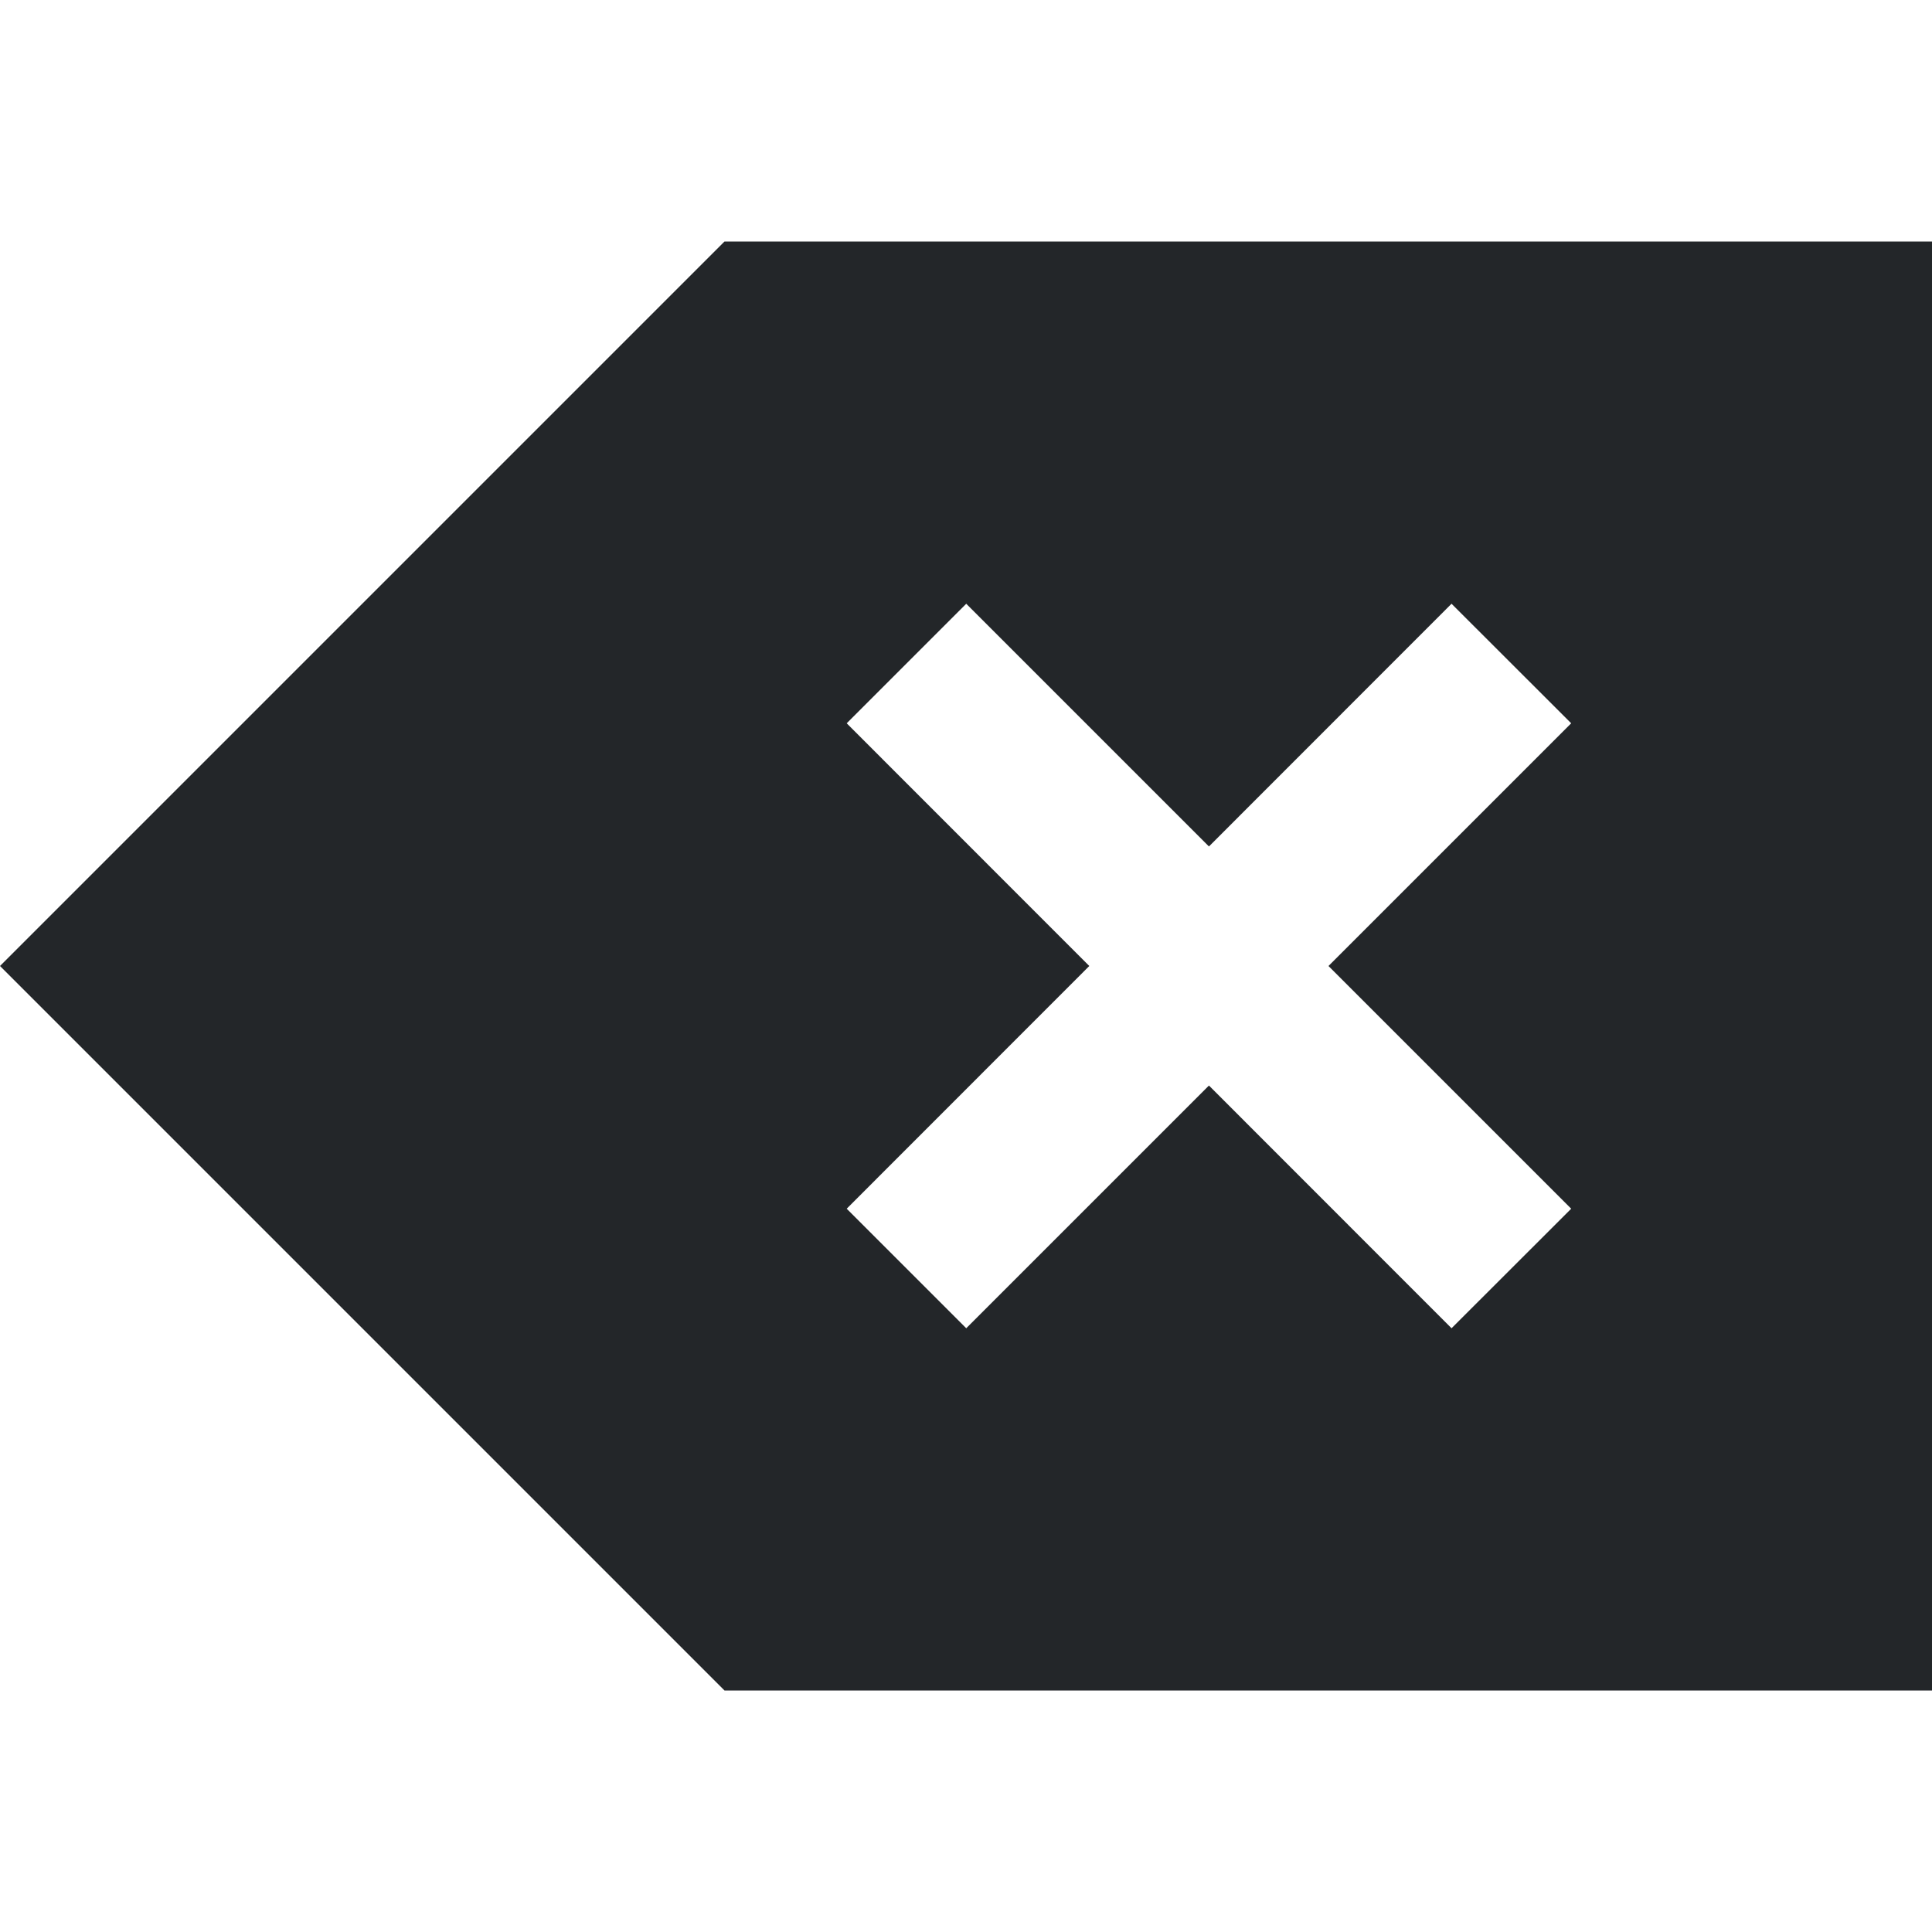
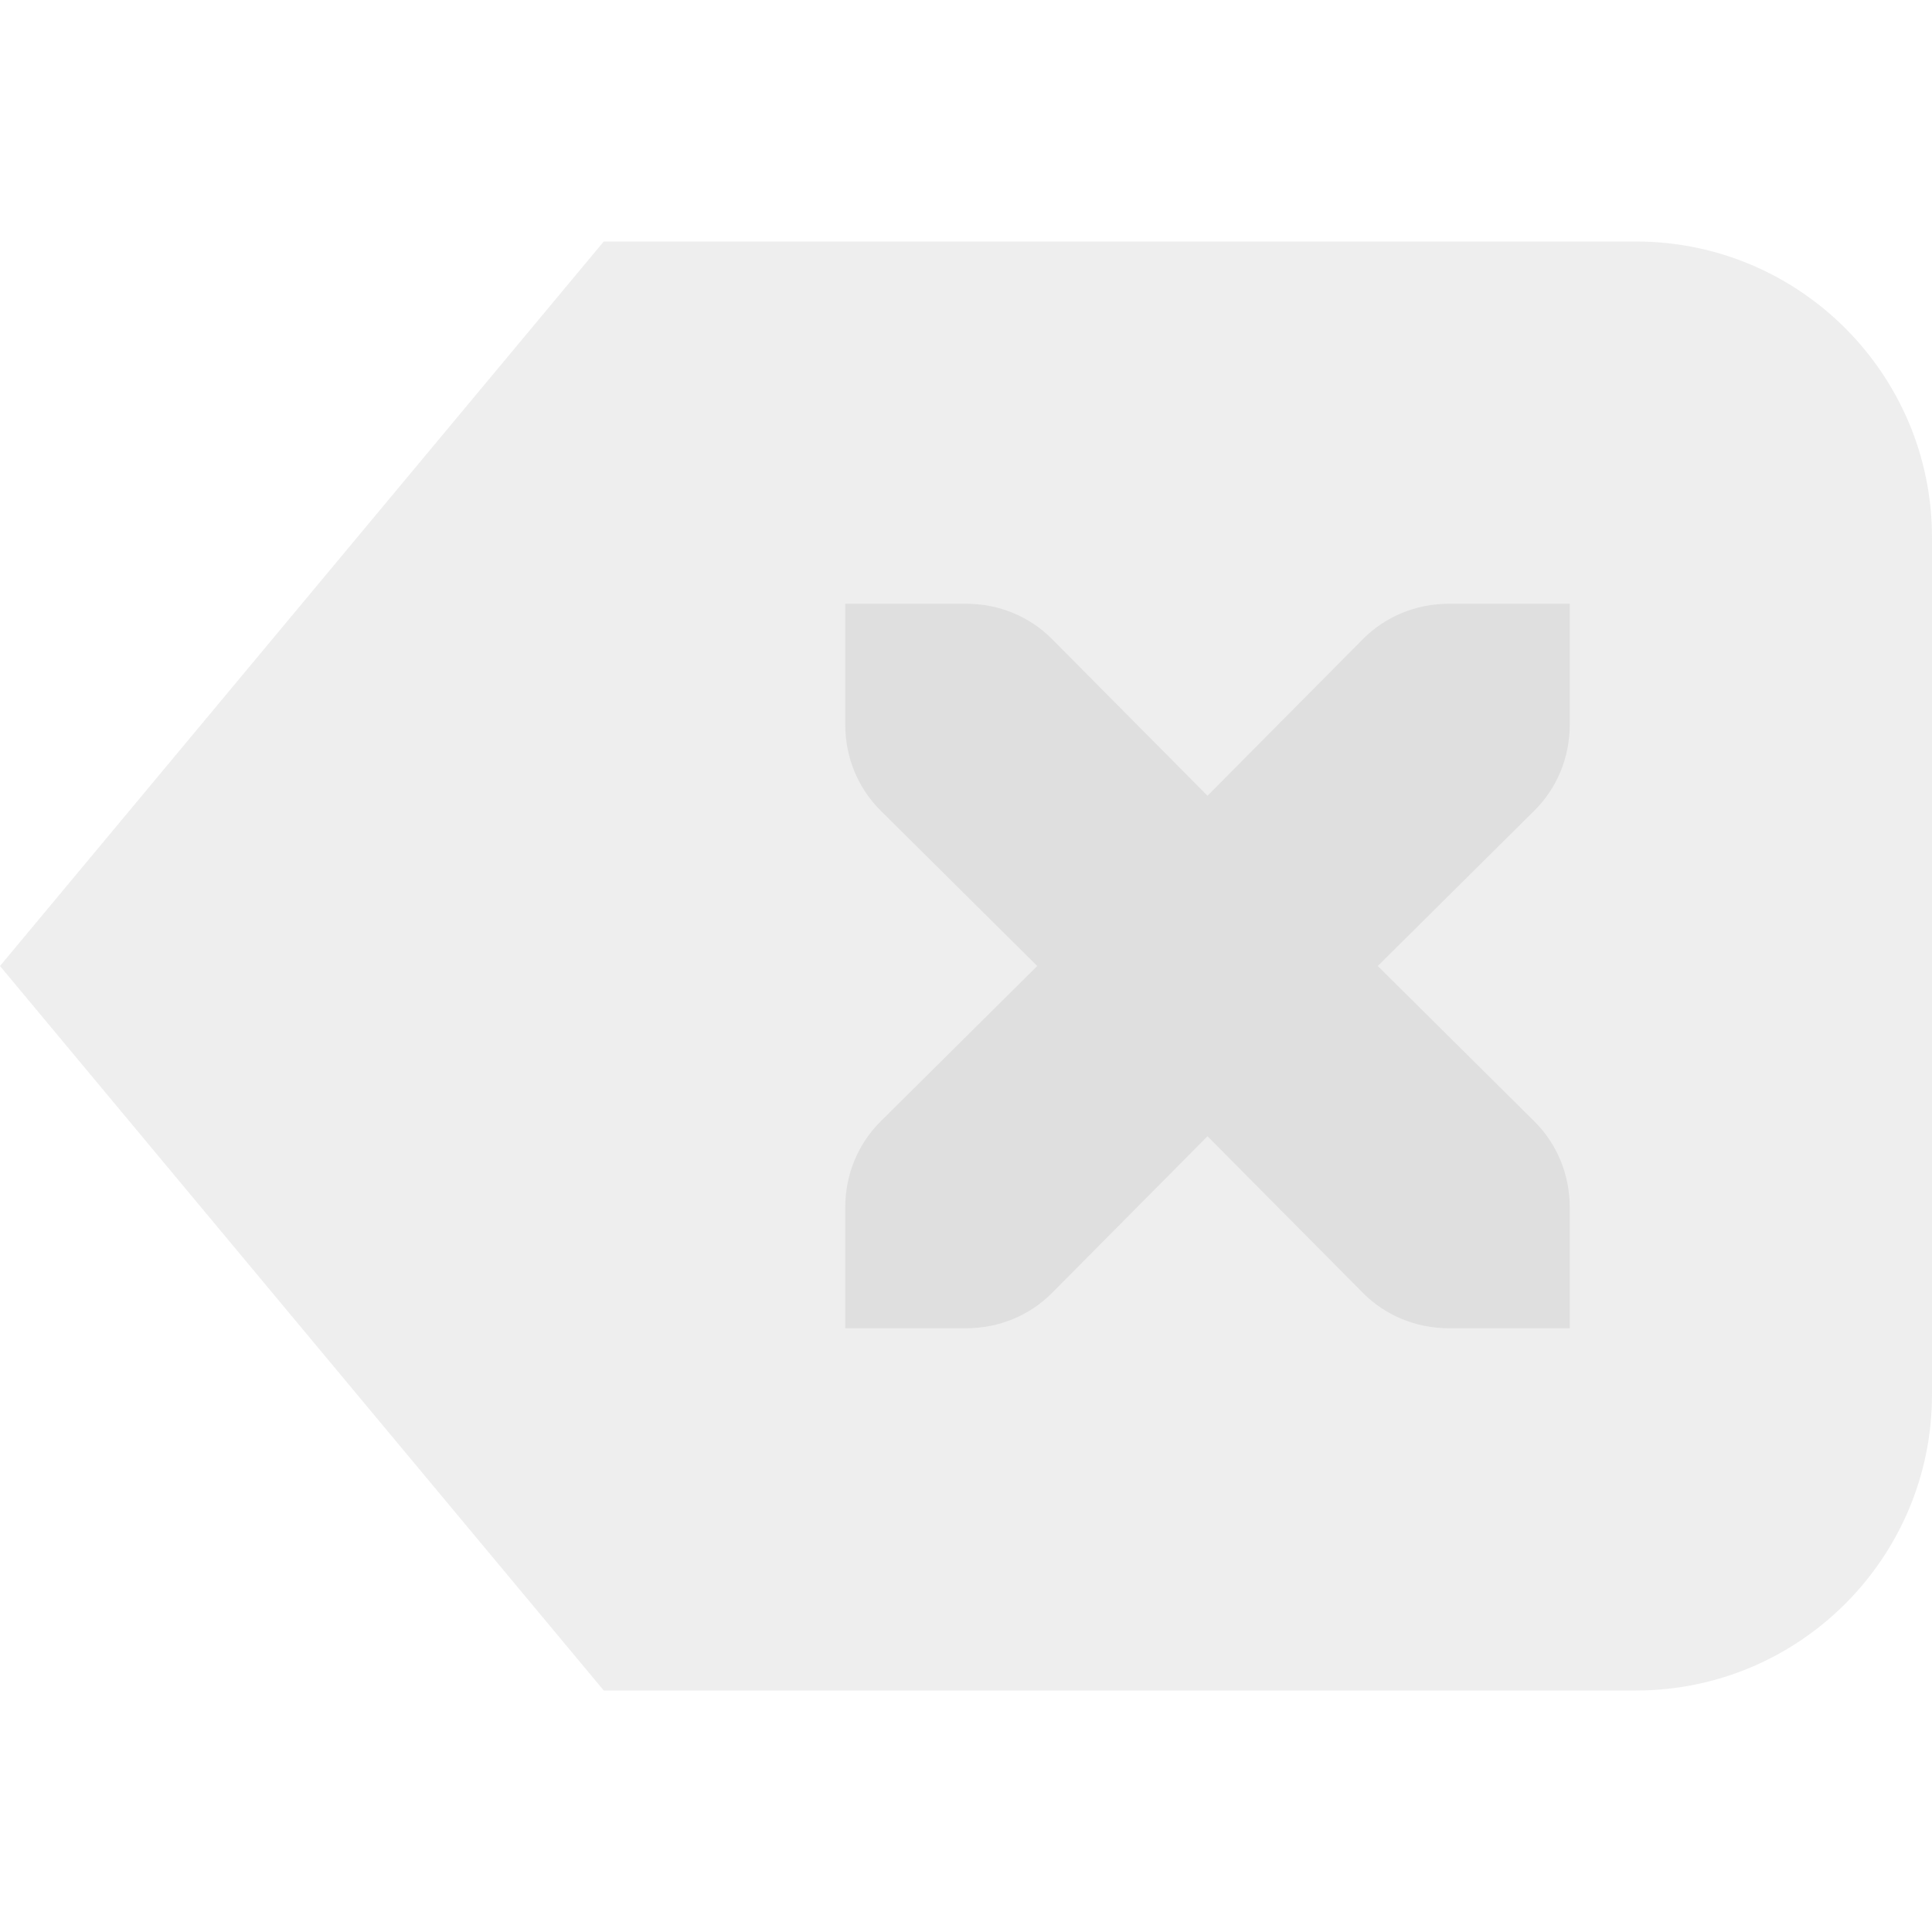
<svg xmlns="http://www.w3.org/2000/svg" viewBox="0 0 16 16">
-   <defs id="defs3051">
-     <style type="text/css" id="current-color-scheme">
-       .ColorScheme-Text {
-         color:#232629;
-       }
-       </style>
+   <defs>
+     <style id="current-color-scheme" type="text/css">
+    .ColorScheme-Text { color:#dfdfdf; } .ColorScheme-Highlight { color:#4285f4; } .ColorScheme-NeutralText { color:#ff9800; } .ColorScheme-PositiveText { color:#4caf50; } .ColorScheme-NegativeText { color:#f44336; }
+   </style>
  </defs>
-   <path style="fill:currentColor;fill-opacity:1;stroke:none" d="M 6 2 L 0.707 7.293 L 0 8 L 0.707 8.707 L 6 14 L 15 14 L 16 14 L 16 2 L 15 2 L 6 2 z M 8.002 5 L 10.012 7.01 L 12.021 5 L 13.012 5.99 L 11.002 8 L 13.012 10.01 L 12.021 11 L 10.012 8.99 L 8.002 11 L 7.012 10.01 L 9.021 8 L 7.012 5.99 L 8.002 5 z " class="ColorScheme-Text" />
+   <path style="fill:currentColor" class="ColorScheme-Text" fill-opacity=".5" transform="matrix(-1 0 0 1 16 0)" d="m11 2 5 6-5 6h-8.548c-1.354 0-2.452-1.098-2.452-2.452v-7.096c0-1.354 1.098-2.452 2.452-2.452z" />
+   <path style="fill:currentColor" class="ColorScheme-Text" d="m7 5h1c.28 0 .53.11.71.29l1.29 1.3 1.29-1.3c.18-.18.43-.29.71-.29h1v1c0 .28-.11.53-.29.71l-1.3 1.29 1.3 1.29c.18.18.29.43.29.71v1h-1c-.28 0-.53-.11-.71-.29l-1.29-1.3-1.29 1.3c-.18.18-.43.29-.71.29h-1v-1c0-.28.11-.53.29-.71l1.3-1.29-1.3-1.29c-.18-.18-.29-.43-.29-.71z" />
</svg>
